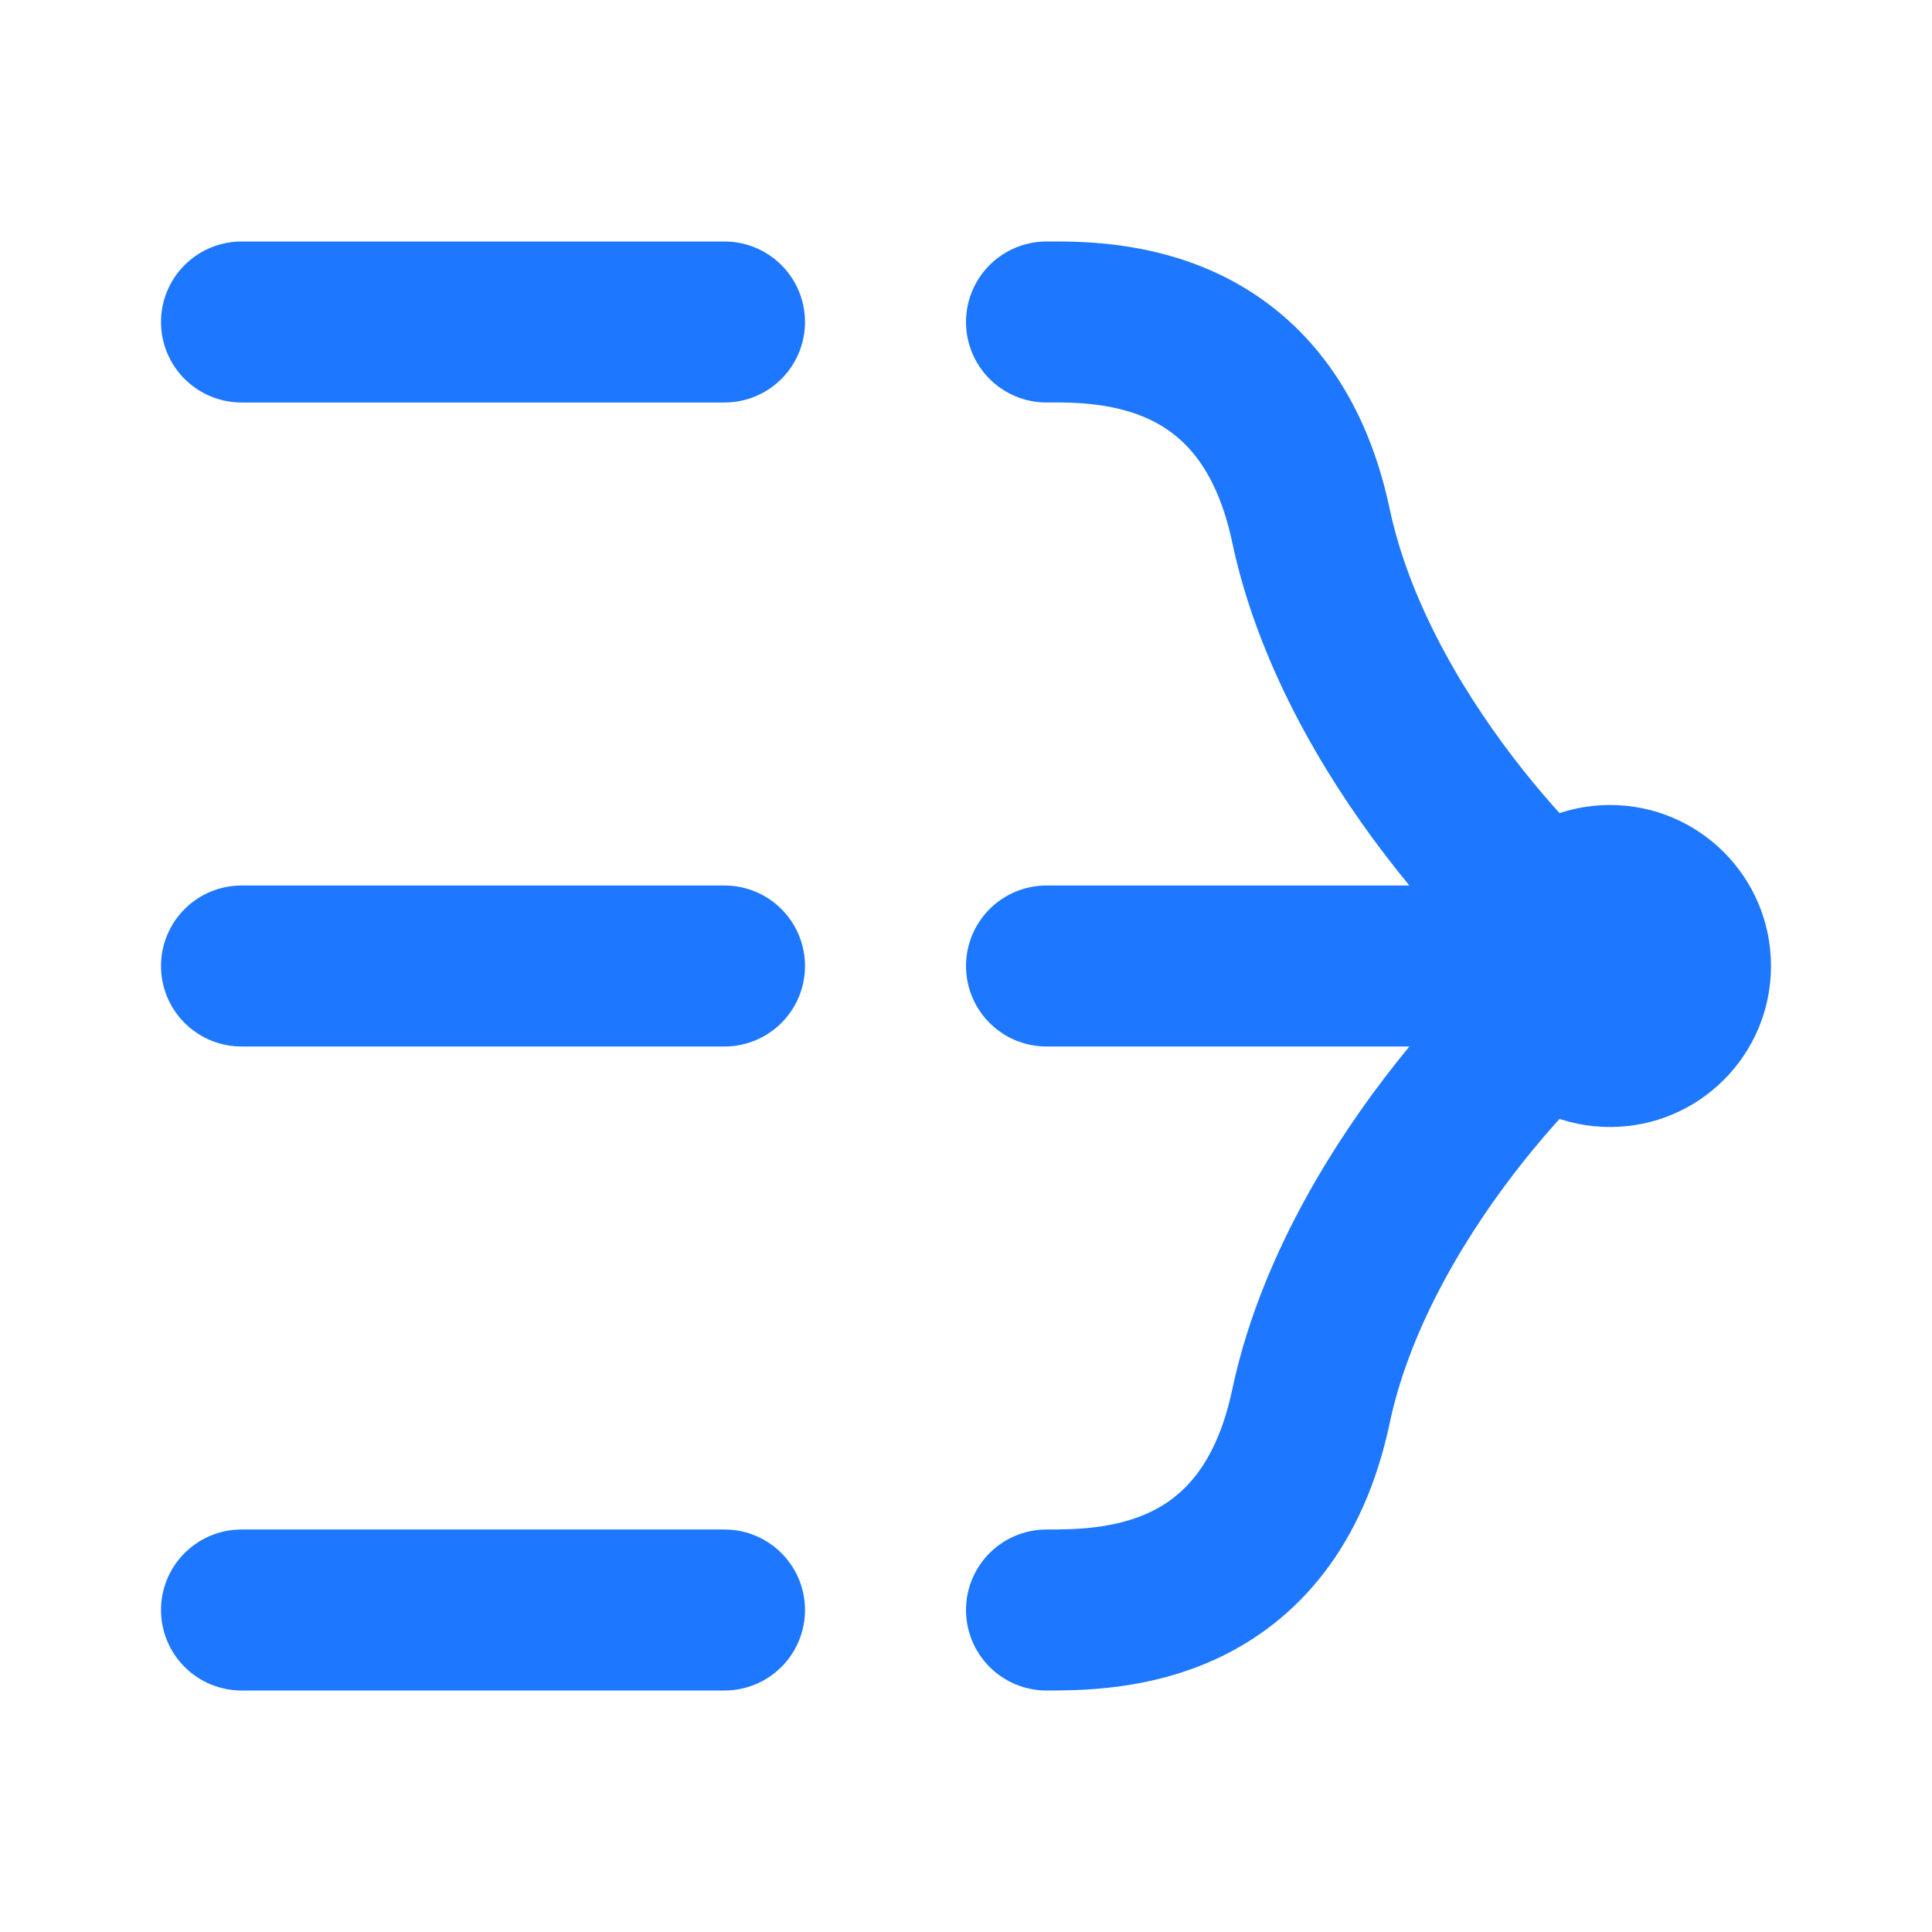
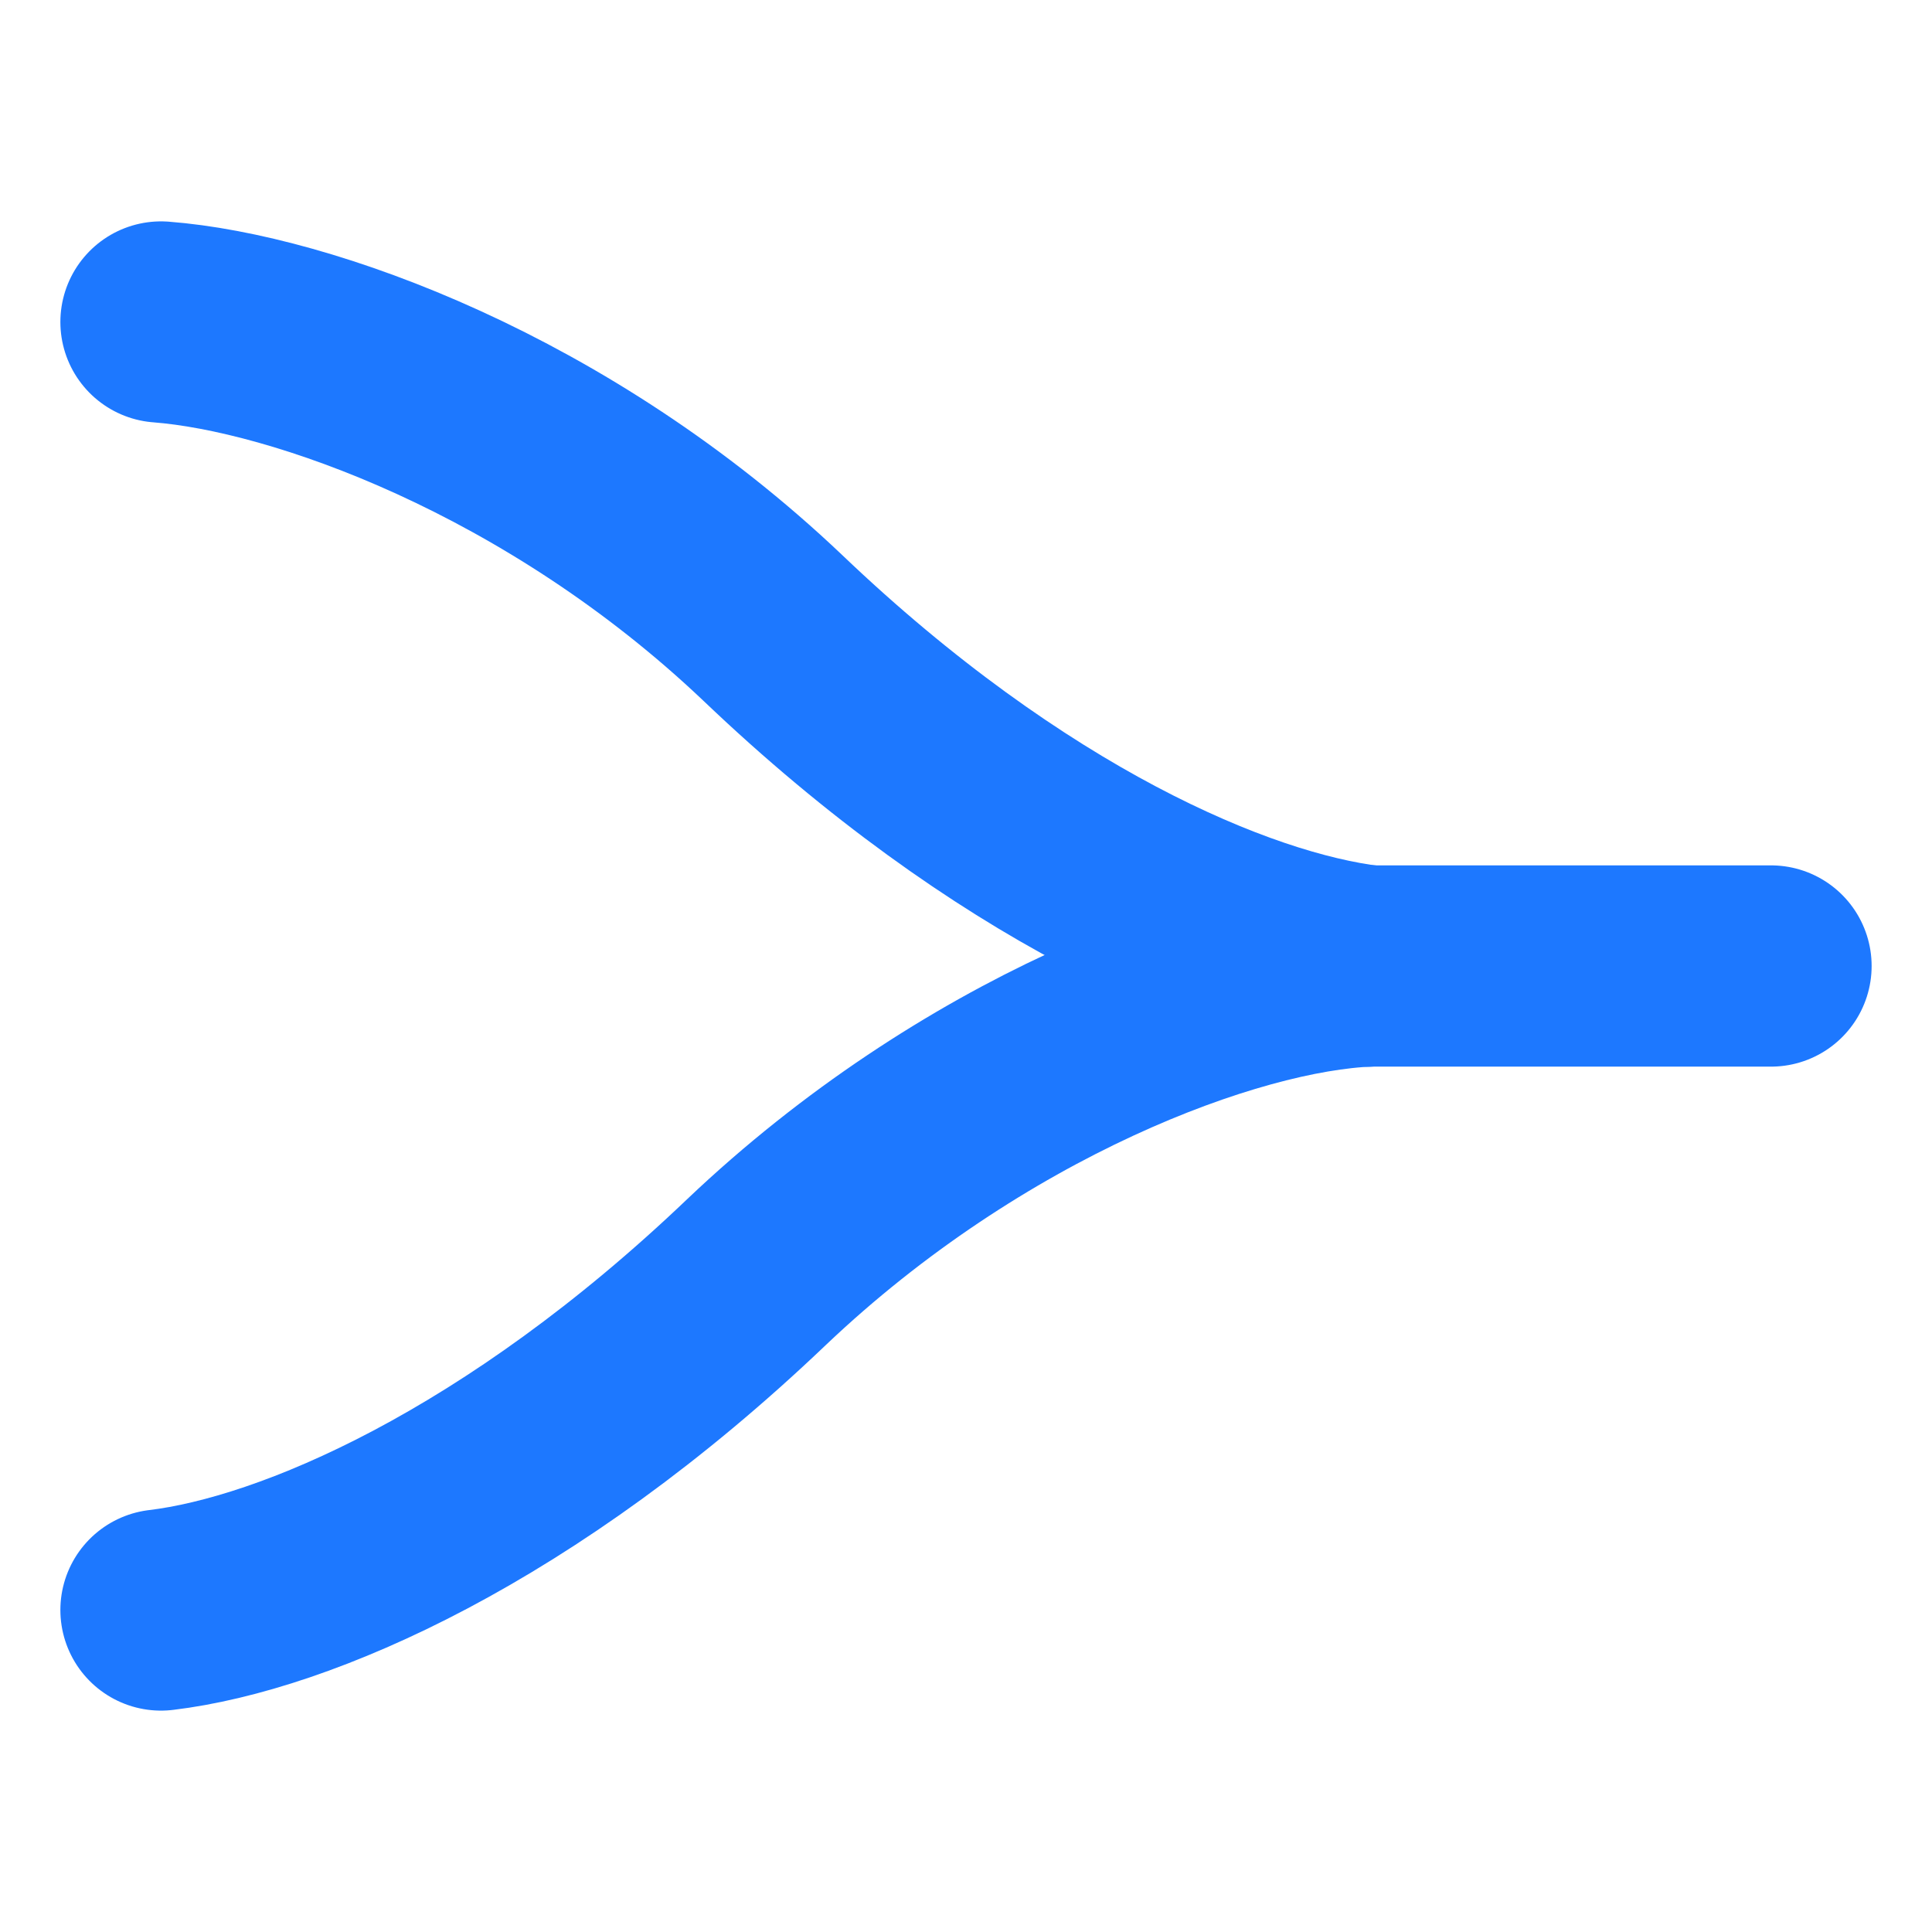
- <svg xmlns="http://www.w3.org/2000/svg" width="36px" height="36px" viewBox="0 0 48 48">
-   <g fill="none">
-     <path stroke="#1D78FF" stroke-linecap="round" stroke-linejoin="round" stroke-width="4" d="M26 8C27.5 7.988 31.5 7.999 32.571 13.062C33.654 18.179 38.143 22.848 40 24" />
-     <path stroke="#1D78FF" stroke-linecap="round" stroke-linejoin="round" stroke-width="4" d="M26 40C27.5 40 31.5 40.001 32.571 34.938C33.654 29.821 38.143 25.152 40 24" />
-     <circle r="4" fill="#1D78FF" transform="matrix(-1 0 0 1 40 24)" />
-     <path stroke="#1D78FF" stroke-linecap="round" stroke-linejoin="round" stroke-width="4" d="M40 24L26 24" />
-     <path stroke="#1D78FF" stroke-linecap="round" stroke-linejoin="round" stroke-width="4" d="M18 24H6" />
-     <path stroke="#1D78FF" stroke-linecap="round" stroke-linejoin="round" stroke-width="4" d="M18 8H6" />
-     <path stroke="#1D78FF" stroke-linecap="round" stroke-linejoin="round" stroke-width="4" d="M18 40H6" />
+ <svg xmlns="http://www.w3.org/2000/svg" version="1.1" id="图层_1" x="0px" y="0px" viewBox="0 0 36 36" style="enable-background:new 0 0 36 36;" xml:space="preserve">
+   <style type="text/css">
+ 	.st0{fill:none;stroke:#1D78FF;stroke-width:3.75;stroke-linecap:round;stroke-linejoin:round;stroke-miterlimit:3;}
+ </style>
+   <g>
+     <path class="st0" d="M33,18h-7.5" />
+     <path class="st0" d="M3,30c2.5-0.3,6.7-2.1,11.1-6.3c4-3.8,8.8-5.6,11.4-5.7" />
+     <path class="st0" d="M25.5,18c-2.5-0.3-6.7-2.1-11.1-6.3C10.4,7.9,5.6,6.2,3,6" />
  </g>
</svg>
